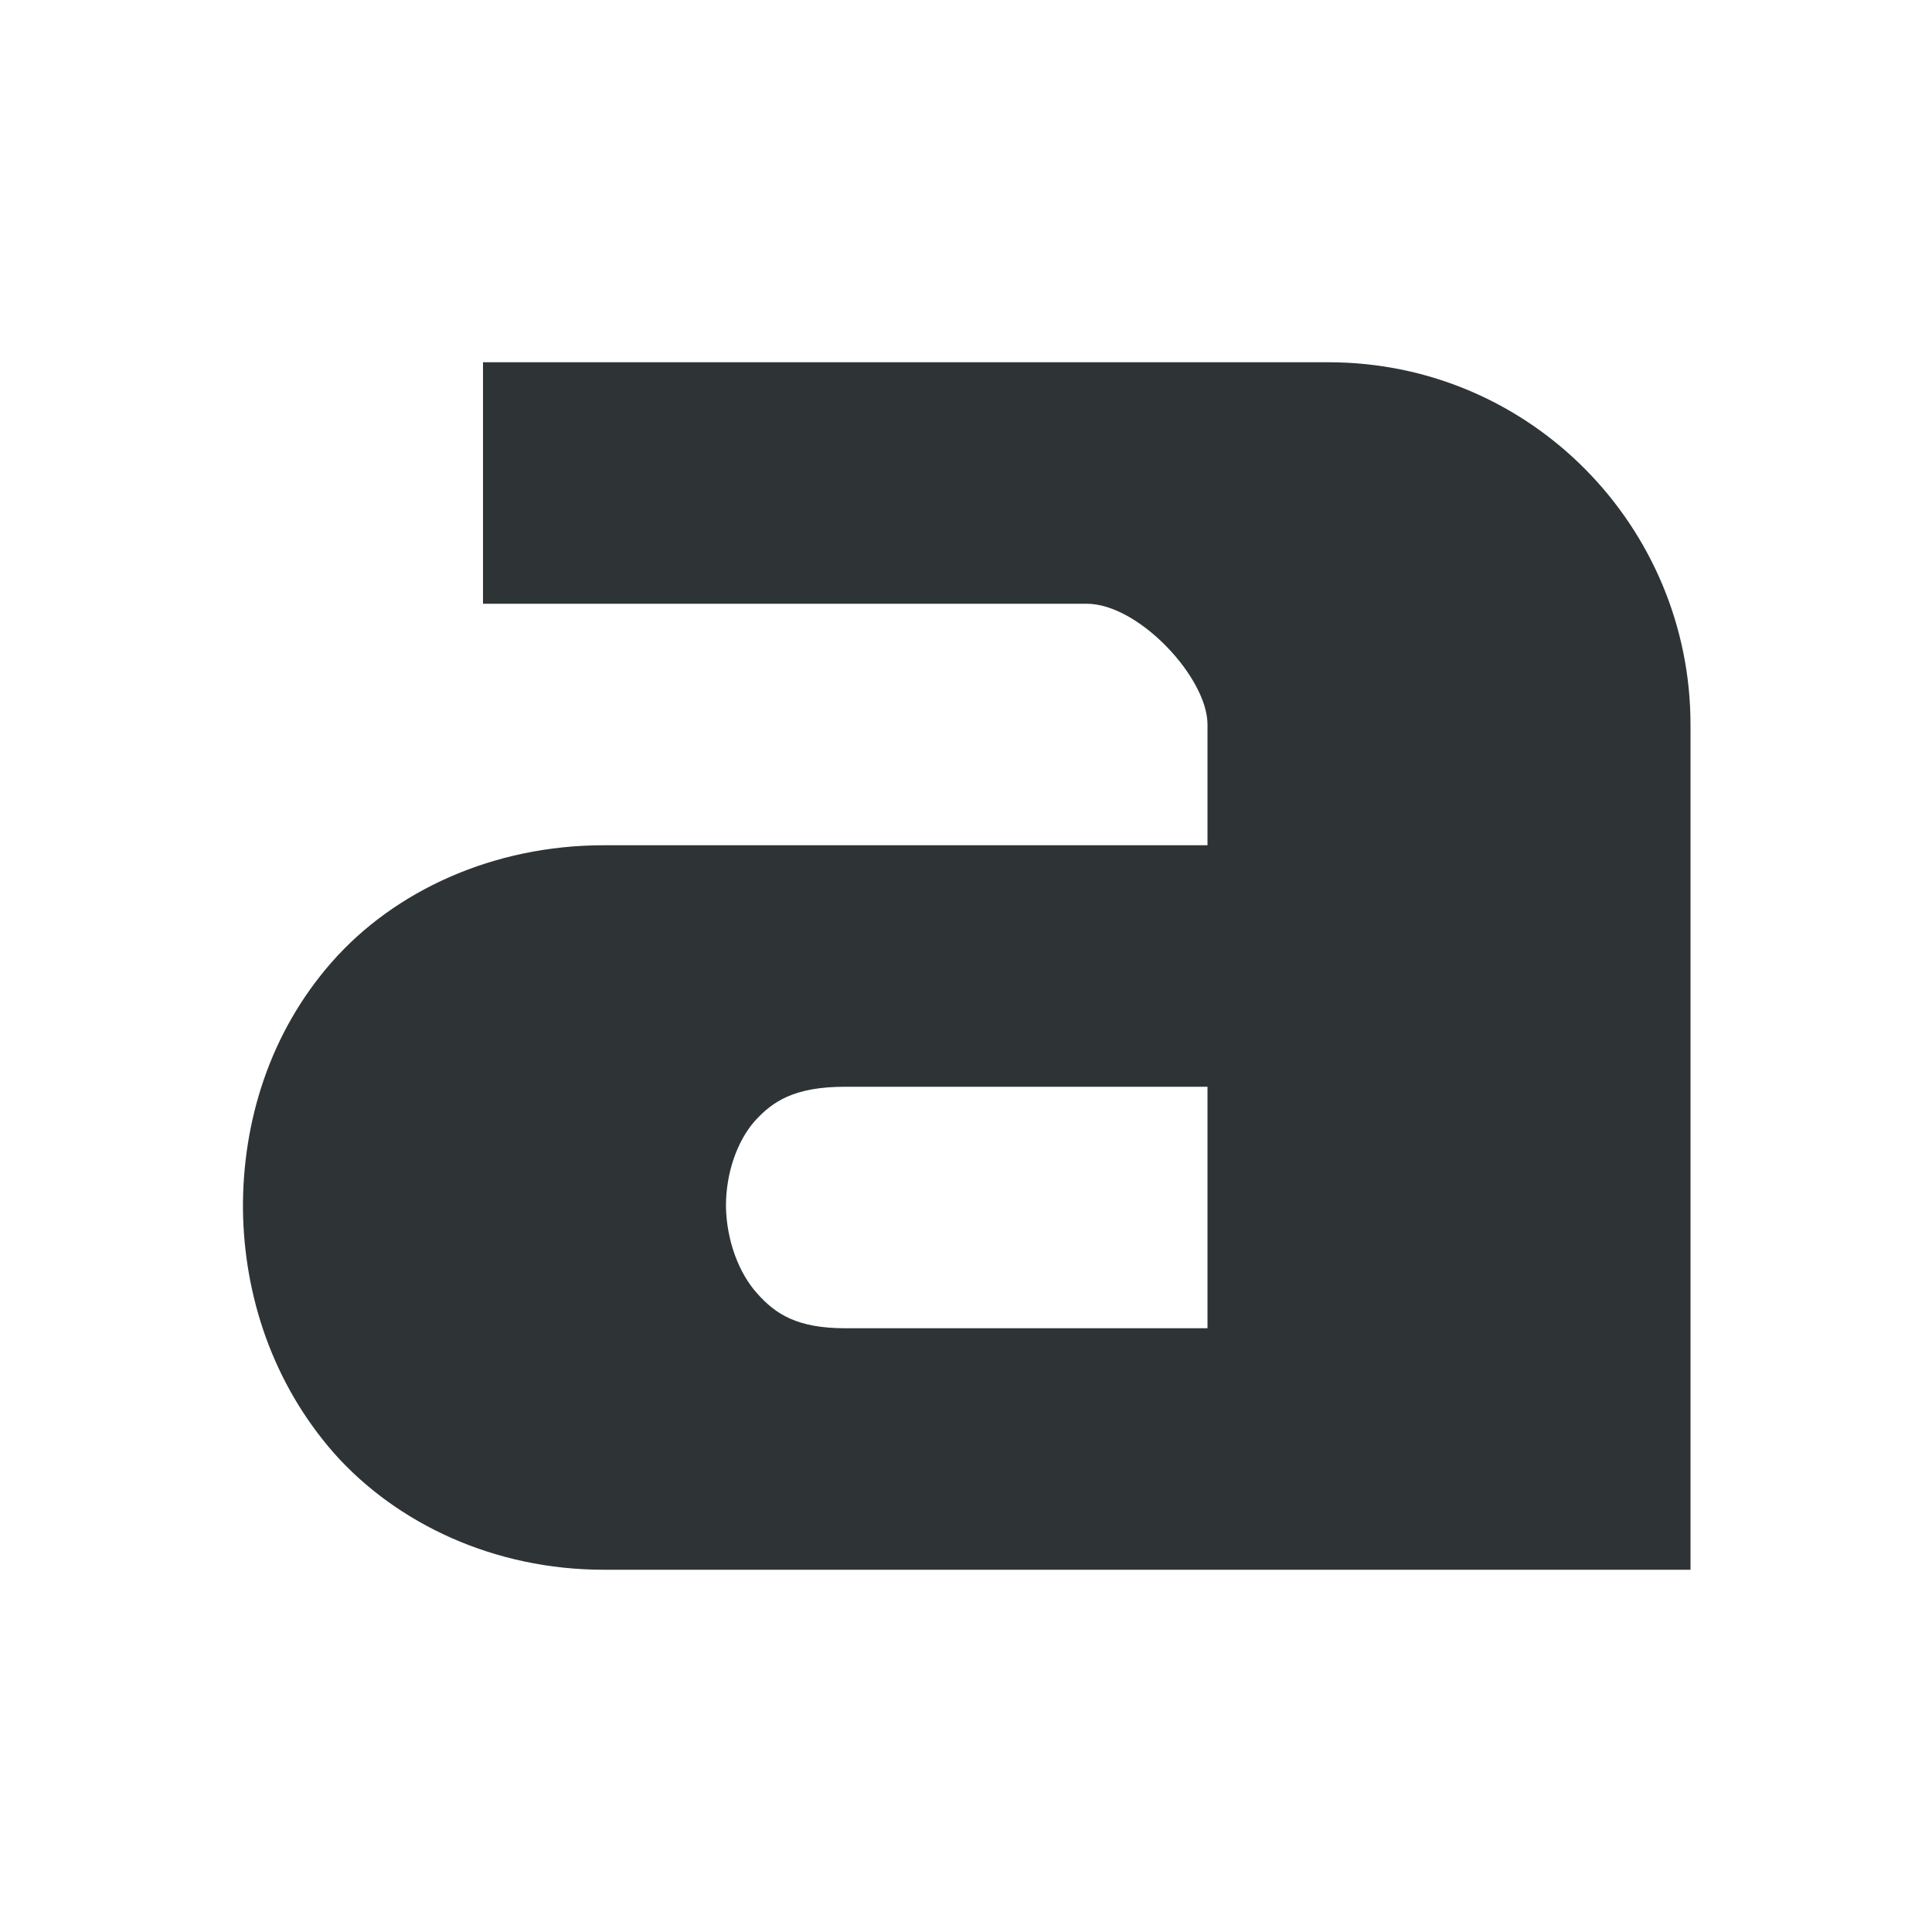
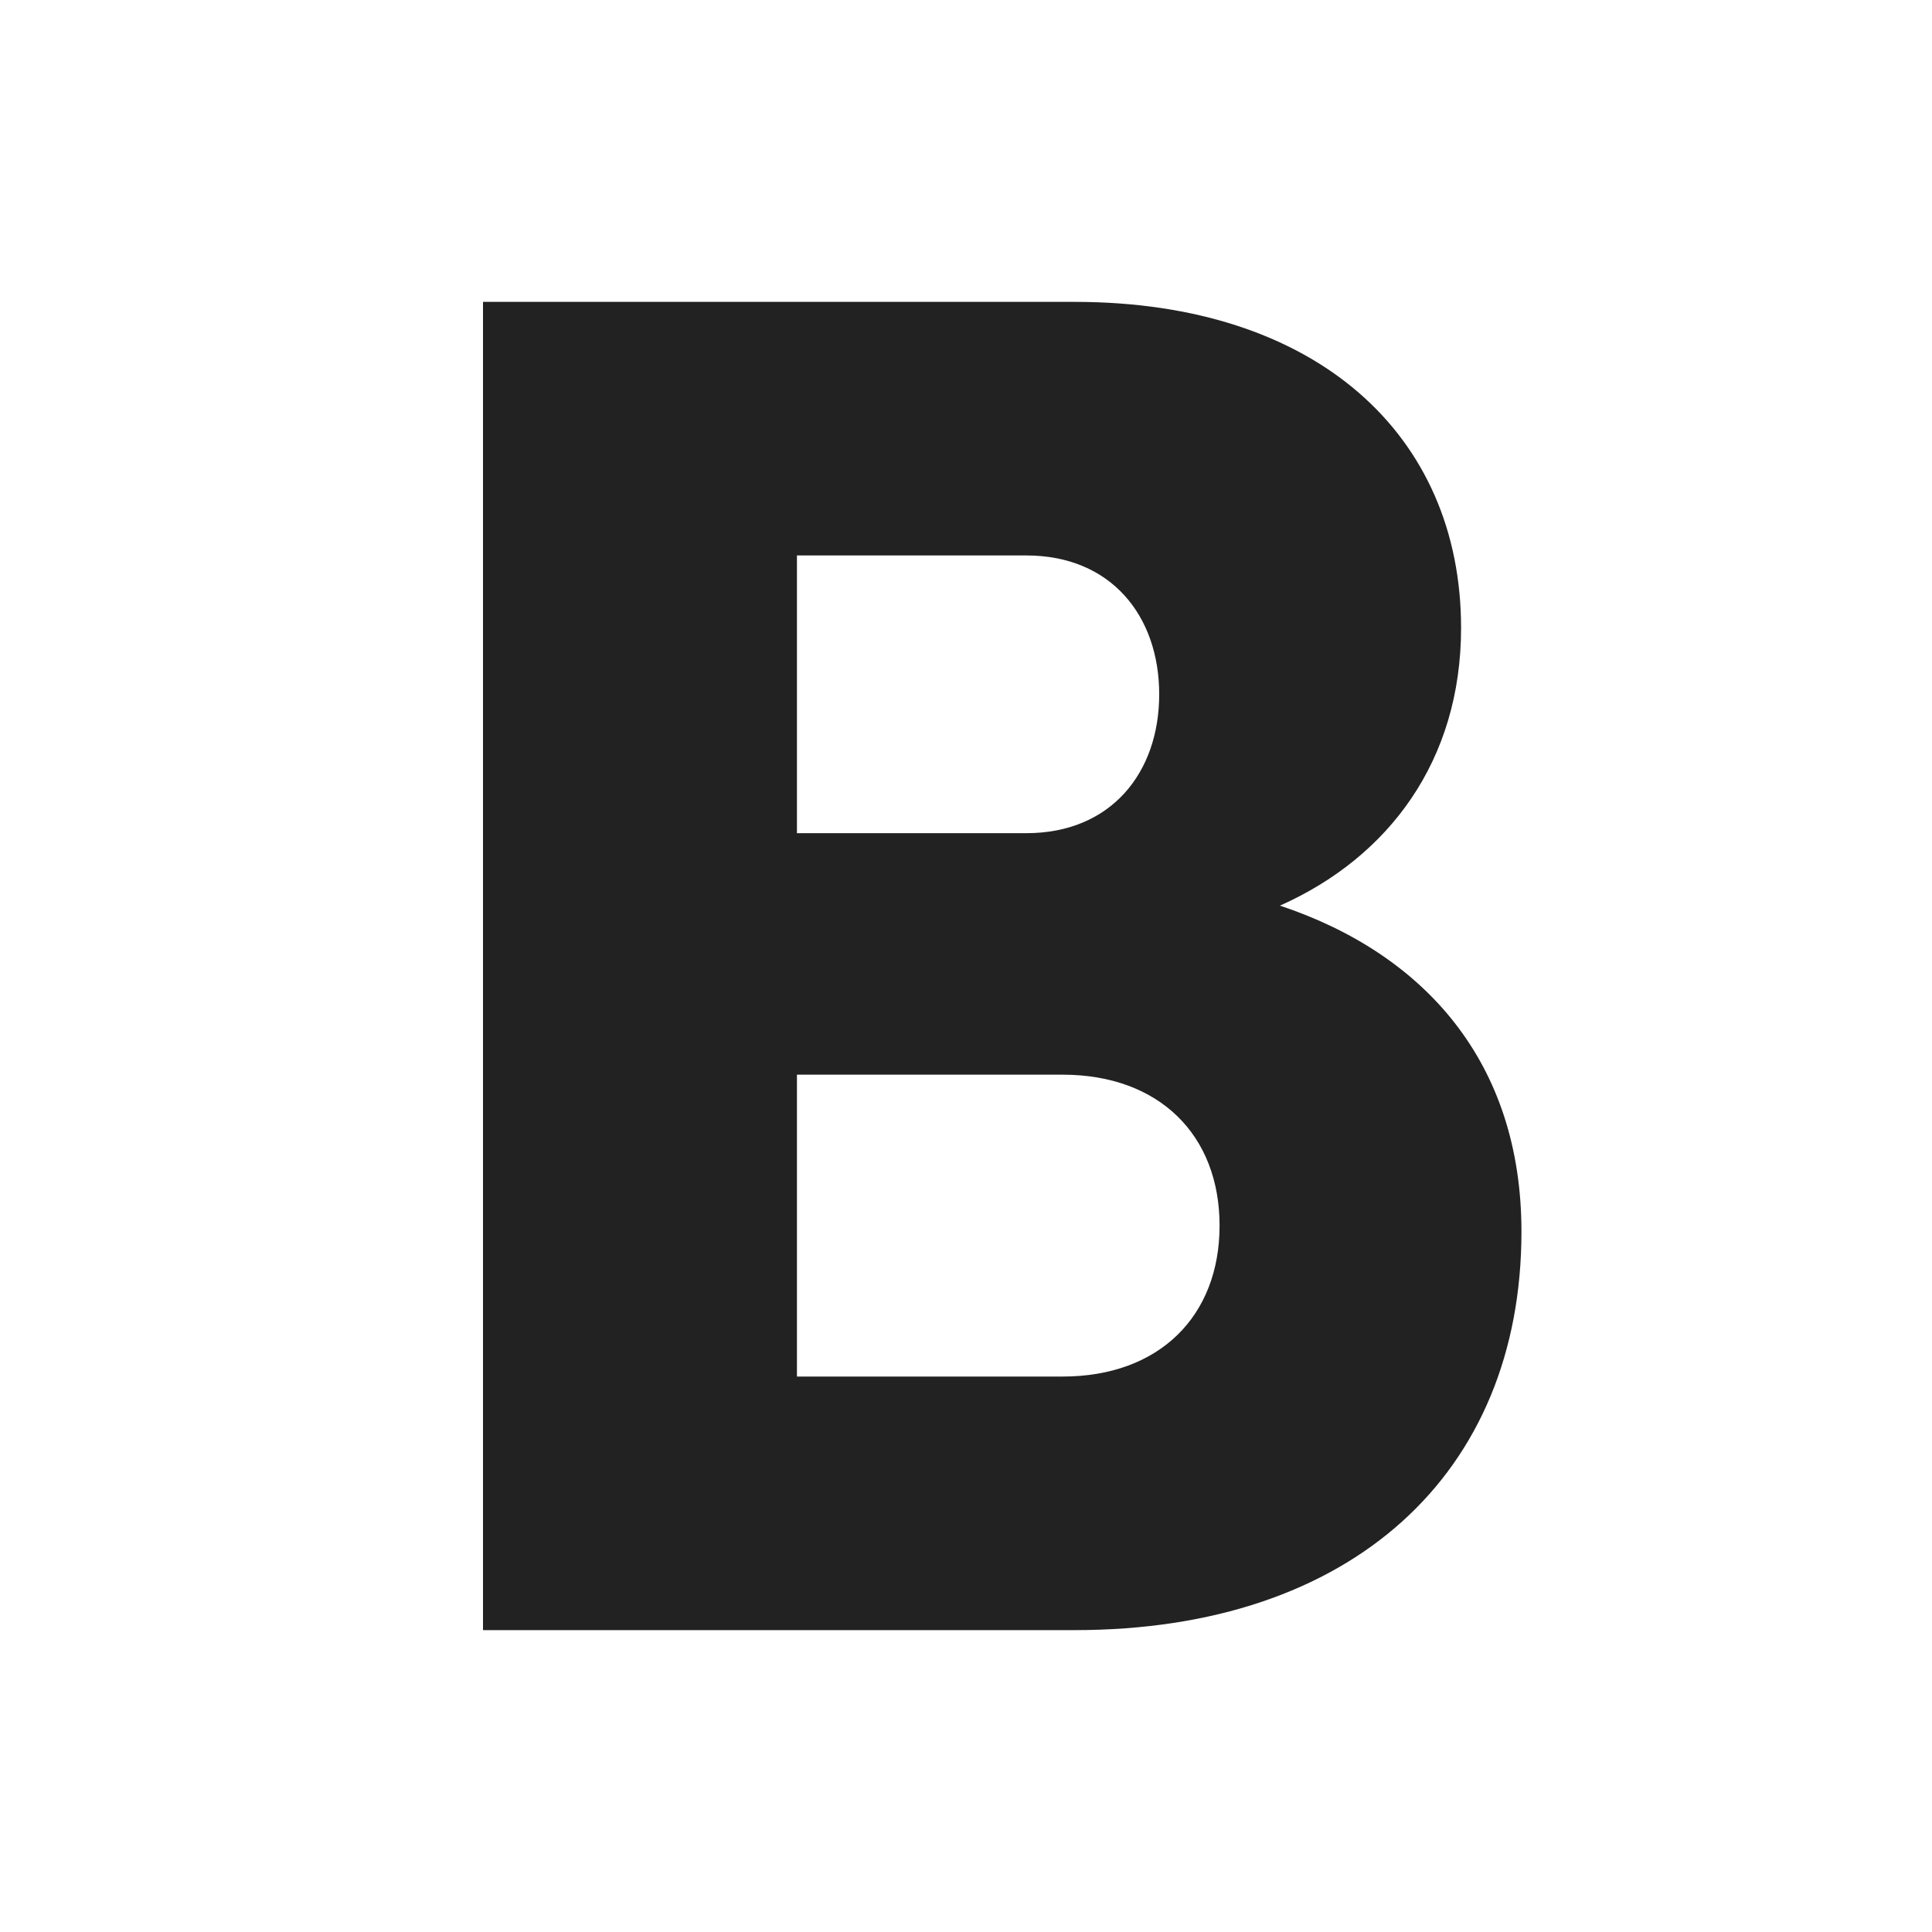
- <svg xmlns="http://www.w3.org/2000/svg" height="16px" viewBox="0 0 16 16" width="16px">
-   <path d="m 4 3 v 2 h 5 c 0.43 0 1 0.613 1 1 v 1 h -5 c -0.918 0 -1.734 0.379 -2.25 0.965 c -0.516 0.586 -0.742 1.324 -0.738 2.047 c 0.008 0.719 0.246 1.445 0.758 2.027 c 0.516 0.578 1.32 0.961 2.23 0.961 h 9 v -7 c 0 -1.633 -1.32 -3 -3 -3 z m 3 6 h 3 v 2 h -3 c -0.398 0 -0.578 -0.117 -0.73 -0.289 c -0.152 -0.168 -0.254 -0.441 -0.258 -0.723 c 0 -0.277 0.094 -0.539 0.238 -0.703 c 0.148 -0.164 0.328 -0.285 0.75 -0.285 z m 0 0" fill="#2e3436" />
+ <svg xmlns="http://www.w3.org/2000/svg" width="16" height="16" viewBox="0 0 16 16">
+   <path fill="#222" fill-rule="evenodd" d="M4 2.5 H8.9 C10.9 2.5 12.1 3.6 12.1 5.2 C12.1 6.3 11.5 7.1 10.6 7.5 C11.8 7.9 12.6 8.8 12.6 10.2 C12.6 12.2 11.2 13.5 8.9 13.5 H4 Z M6.6 4.6 V6.9 H8.5 C9.2 6.9 9.6 6.4 9.6 5.75 C9.6 5.1 9.2 4.6 8.5 4.6 Z M6.6 8.9 V11.4 H8.8 C9.6 11.4 10.1 10.9 10.1 10.15 C10.1 9.4 9.6 8.9 8.8 8.9 Z" />
</svg>
